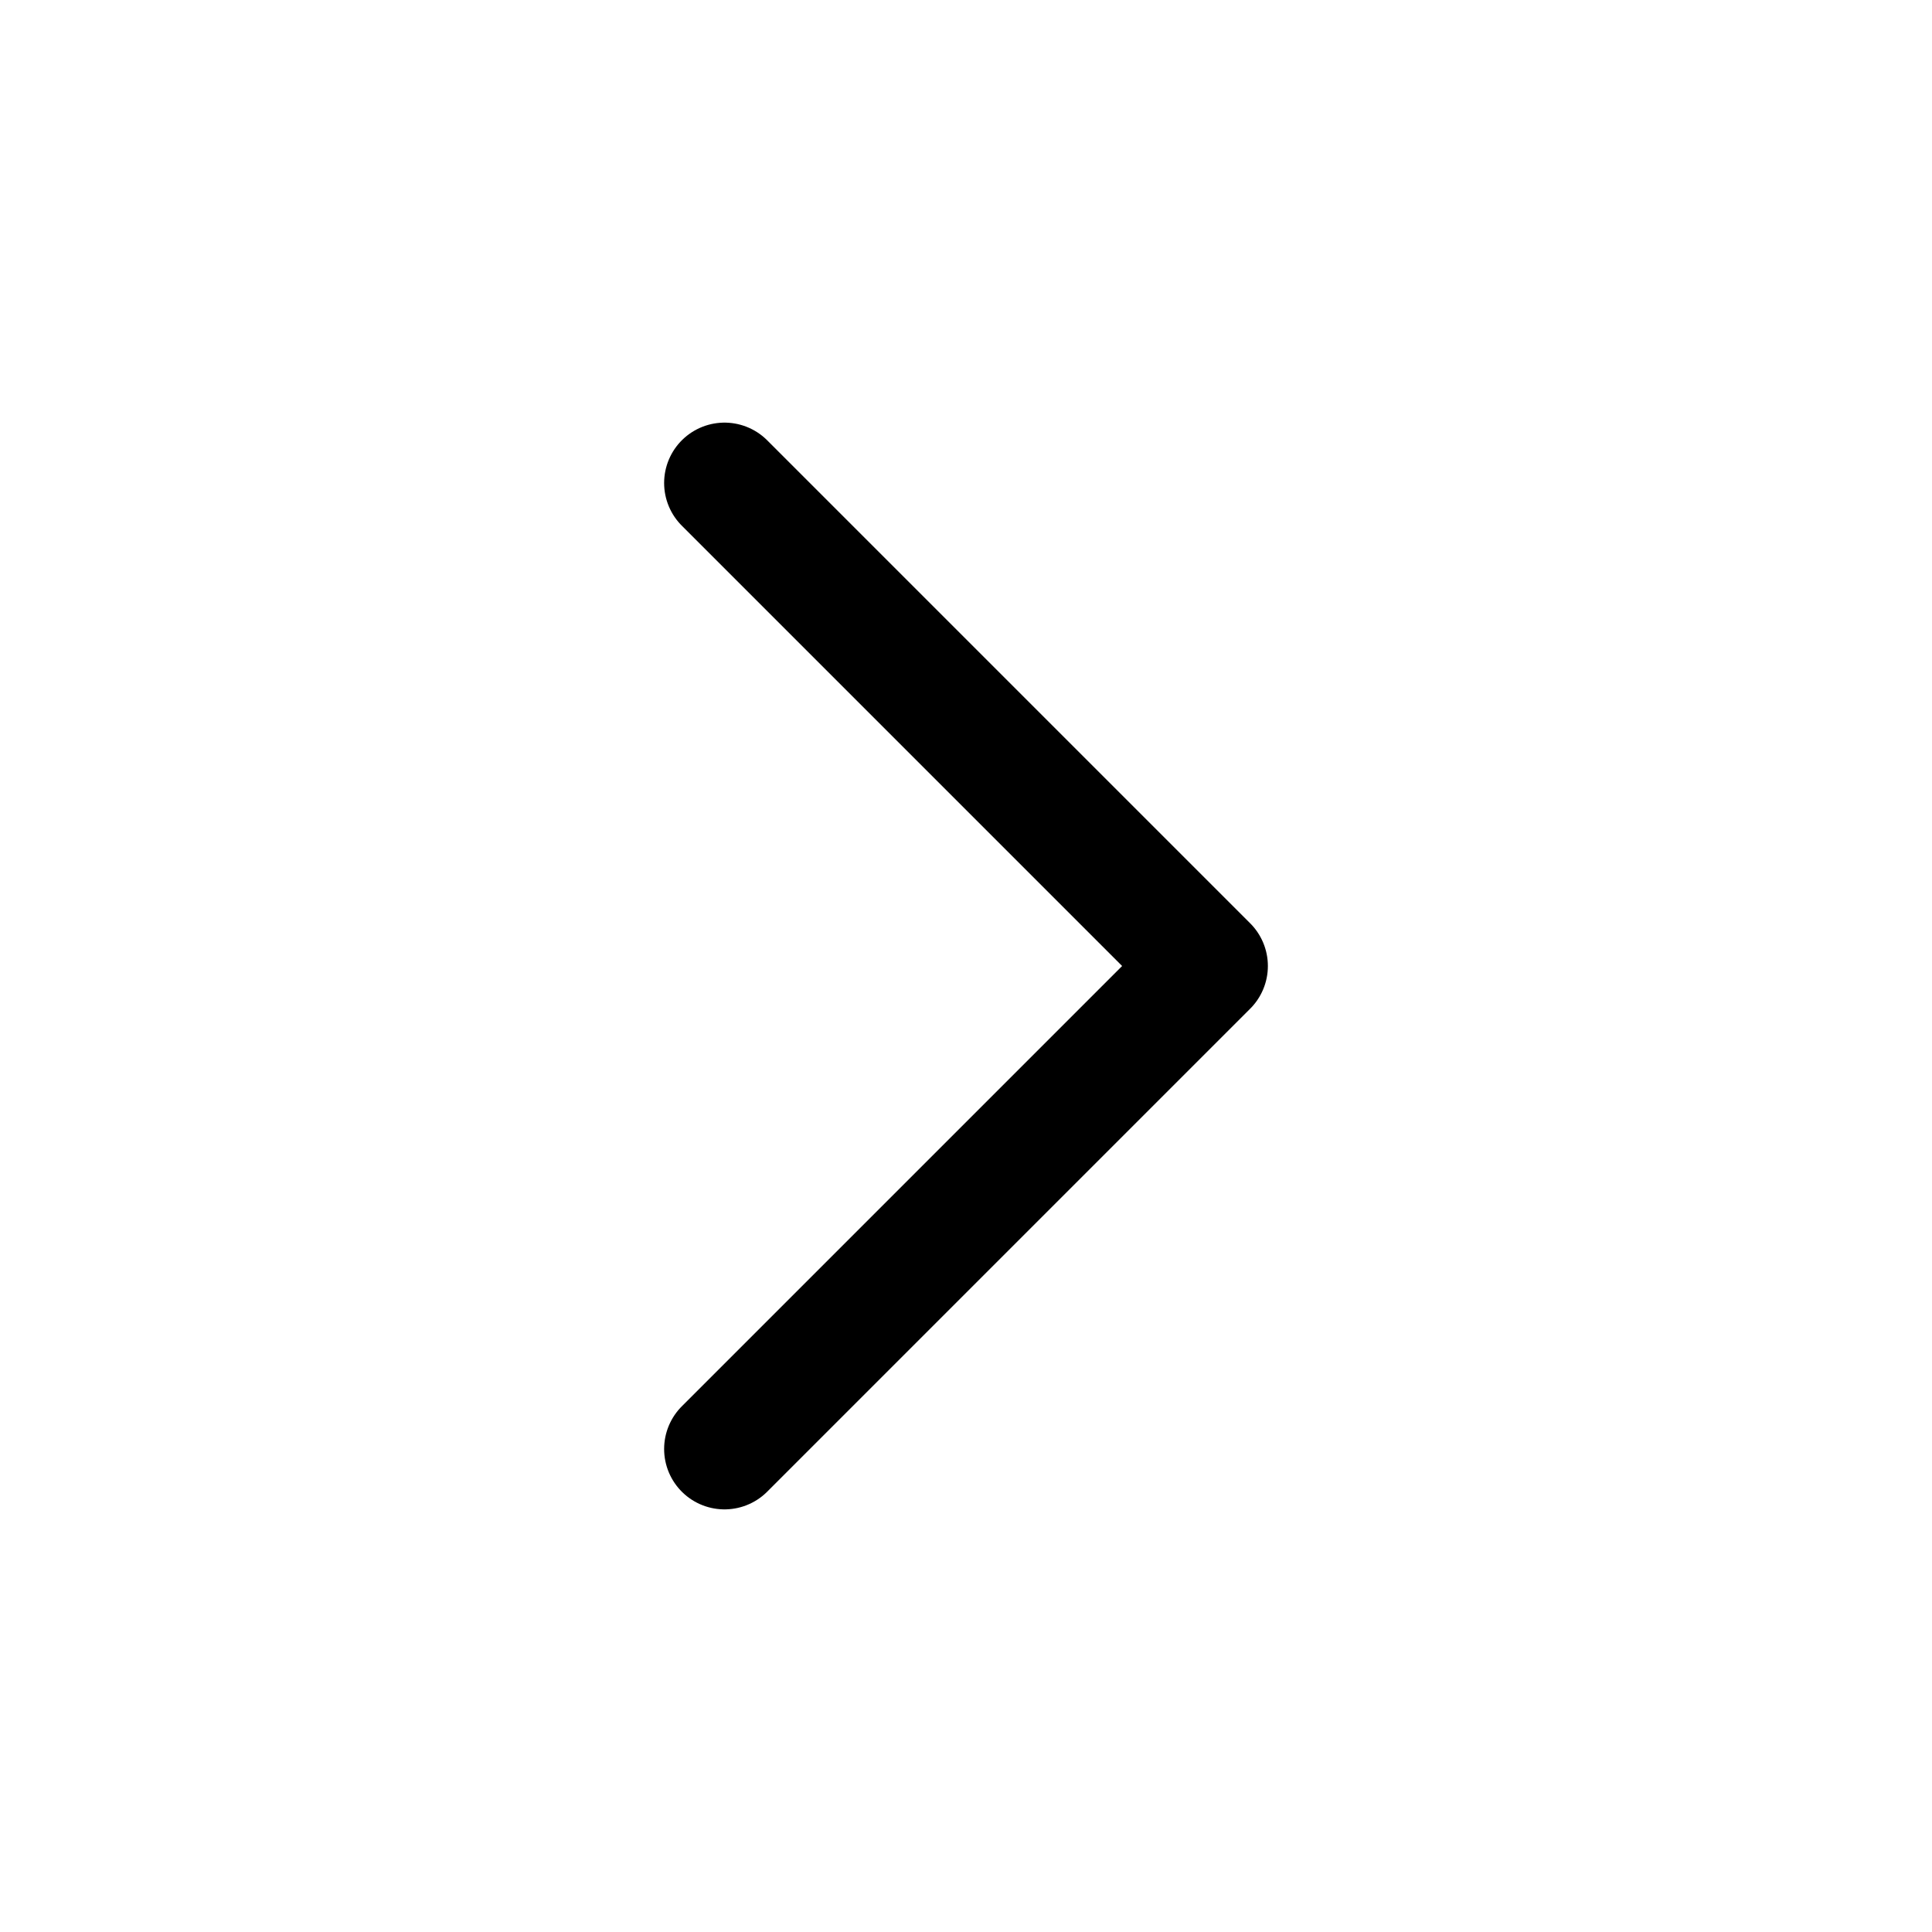
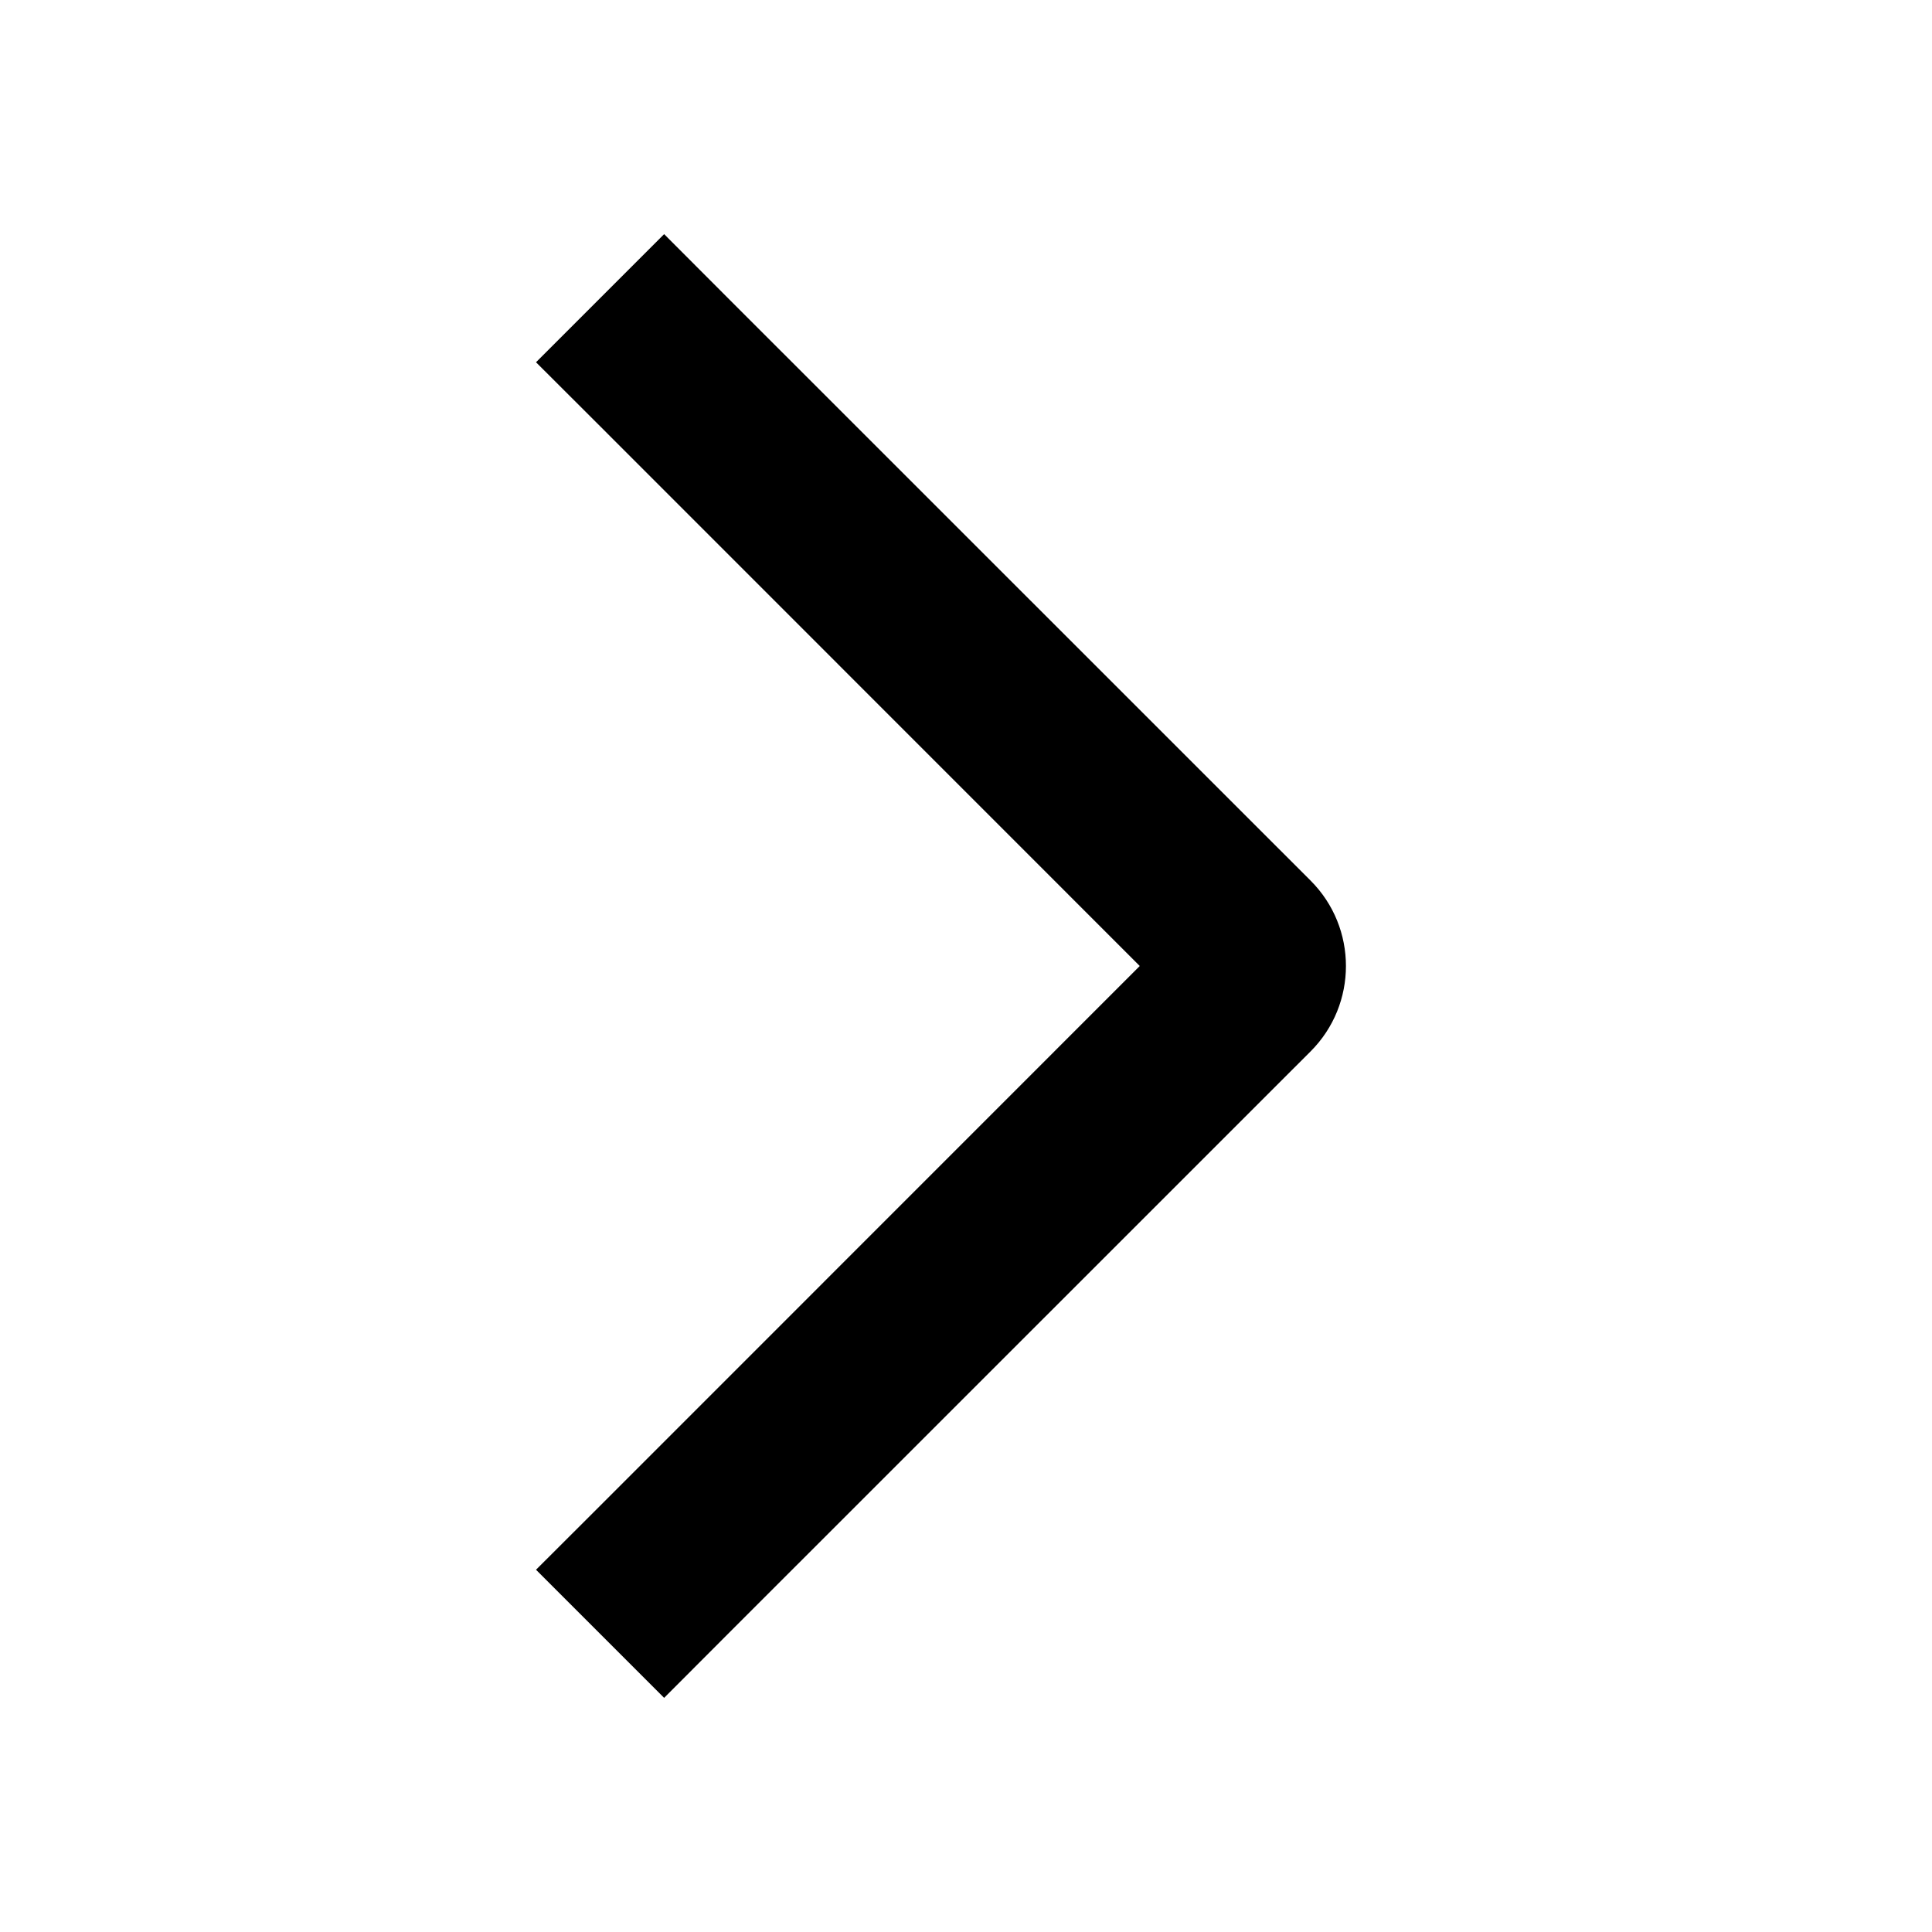
- <svg fill="none" height="24" shape-rendering="geometricPrecision" stroke="currentColor" stroke-linecap="round" stroke-linejoin="round" stroke-width="1.5" viewBox="0 0 24 24" color="currentColor">
-   <path d="M9 18l6-6-6-6" />
+ <svg stroke-linejoin="round" color="currentcolor" viewBox="0 0 16 16">
+   <path fill-rule="evenodd" clip-rule="evenodd" d="M5.5 1.939L6.03 2.47L10.854 7.293C11.244 7.683 11.244 8.317 10.854 8.707L6.03 13.53L5.5 14.061L4.439 13L4.97 12.47L9.439 8L4.97 3.53L4.439 3L5.5 1.939Z" fill="currentColor" />
</svg>
